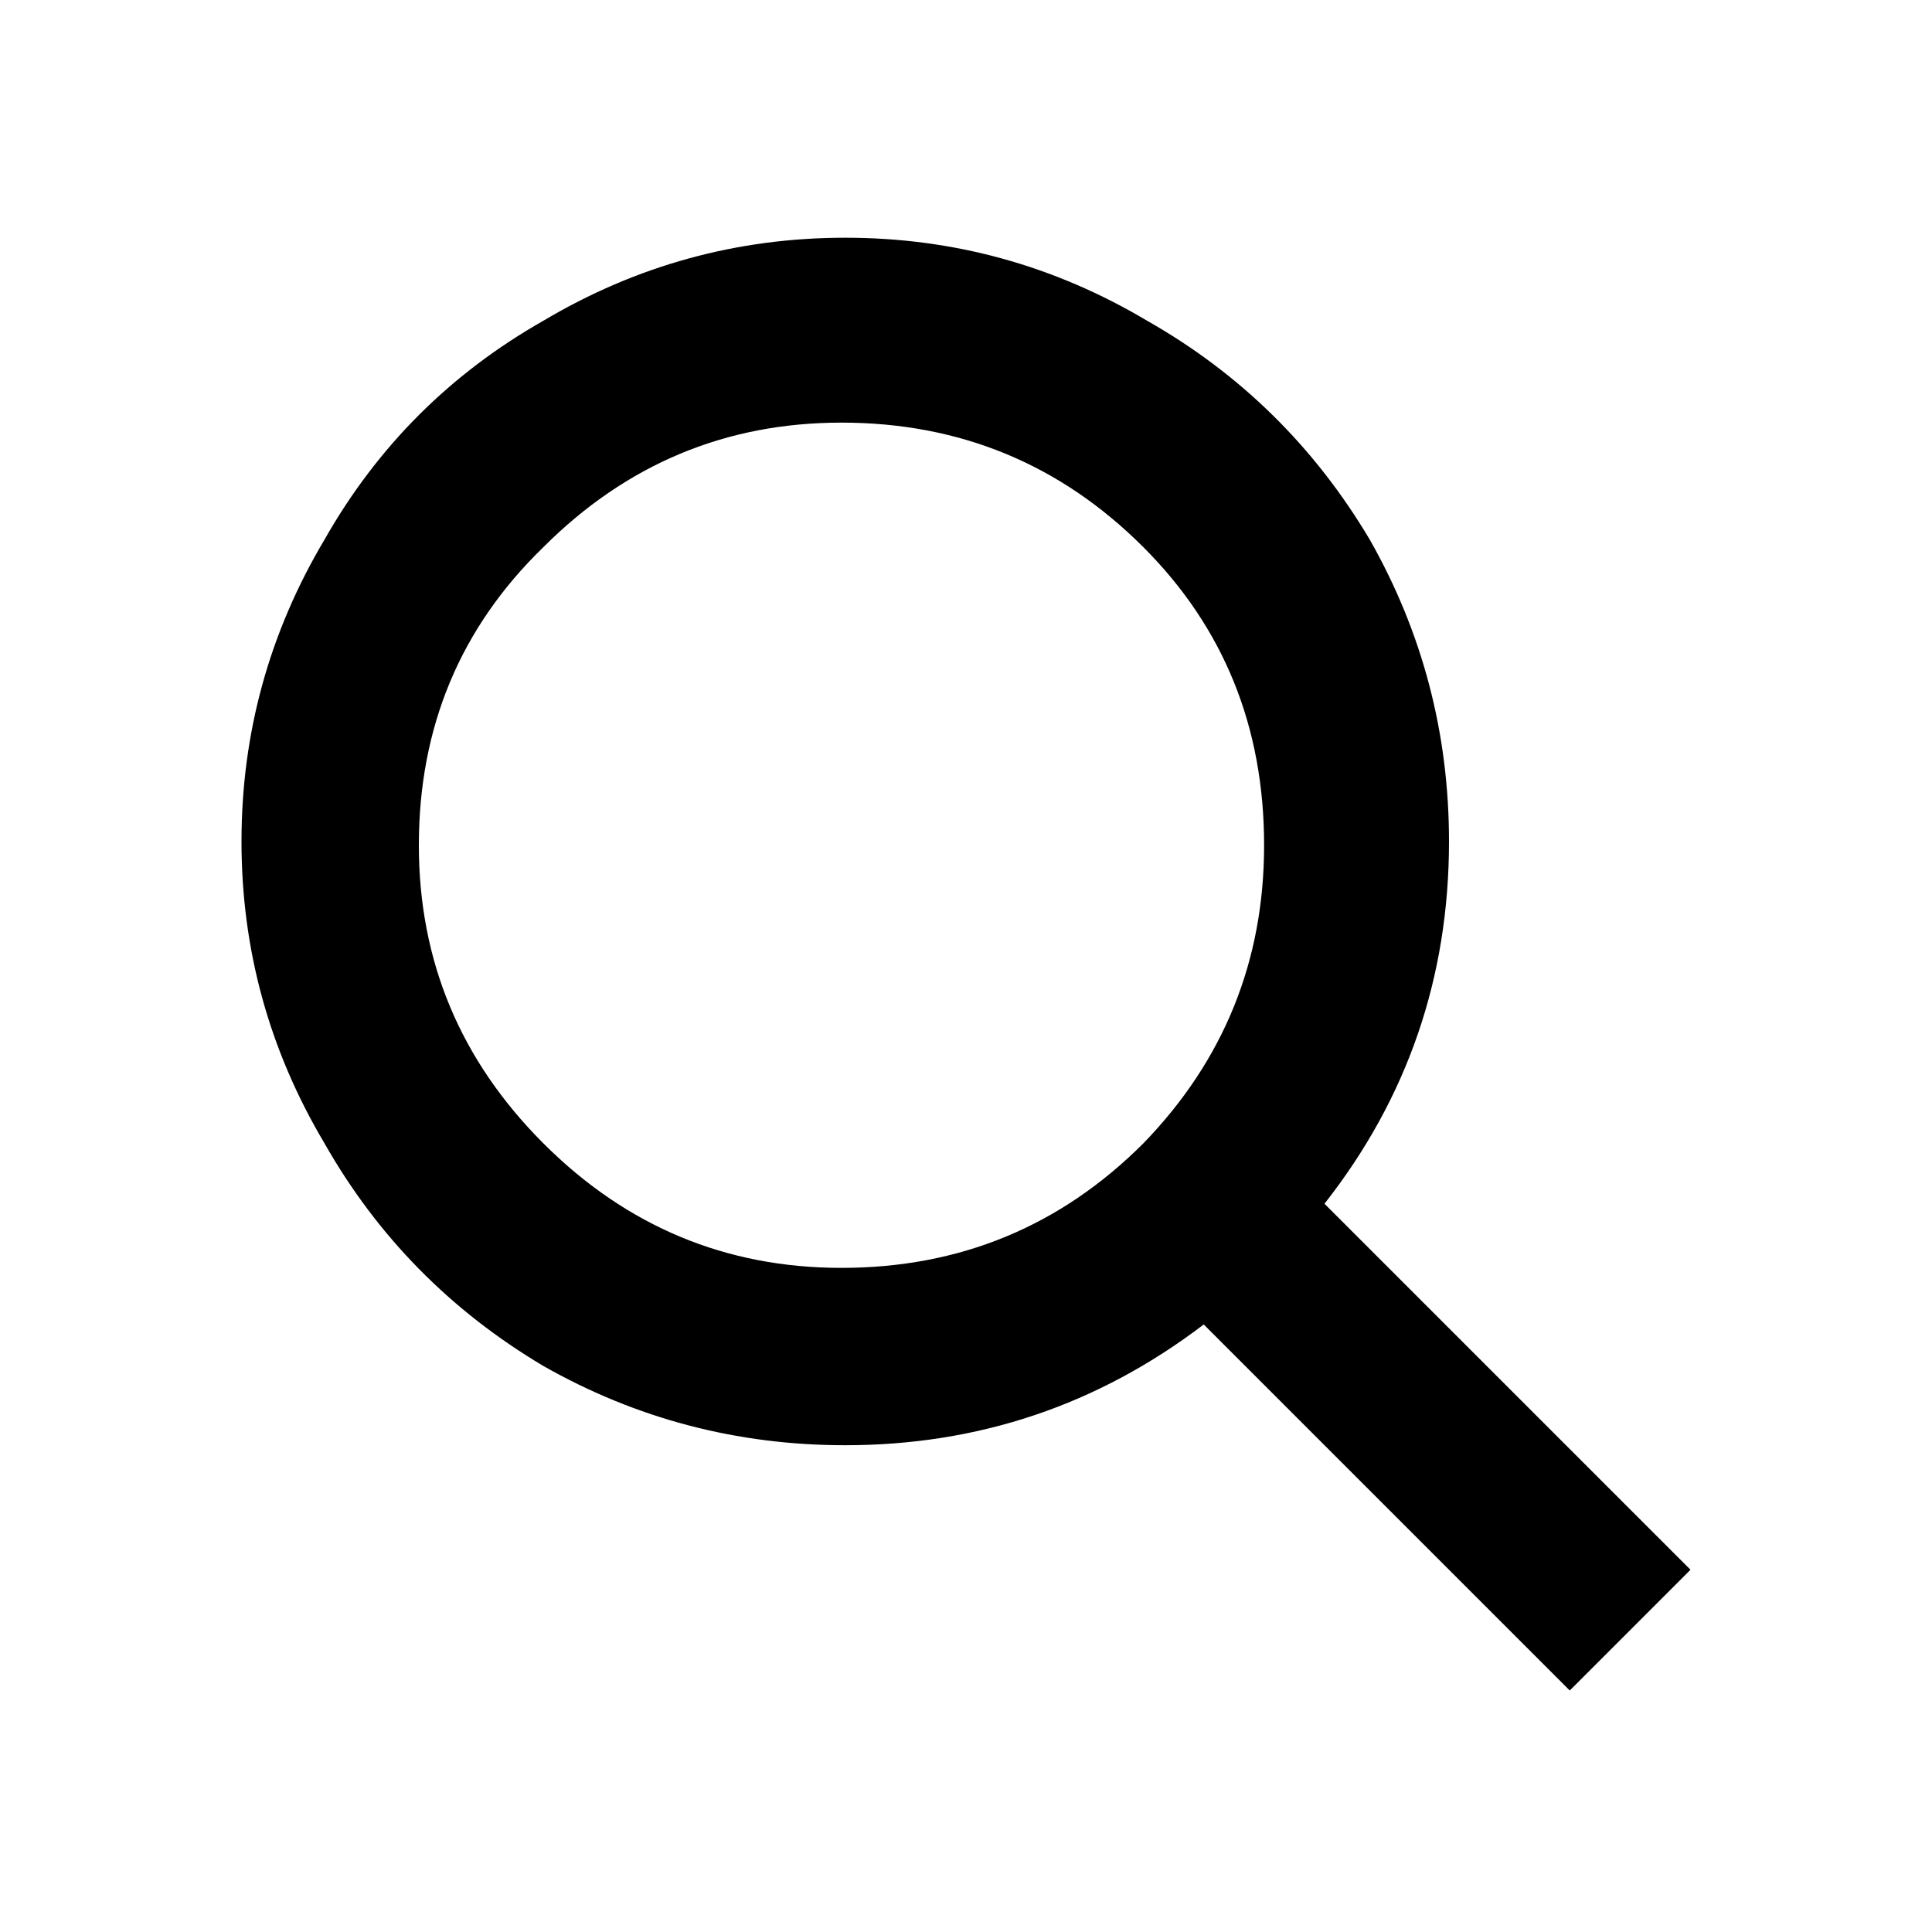
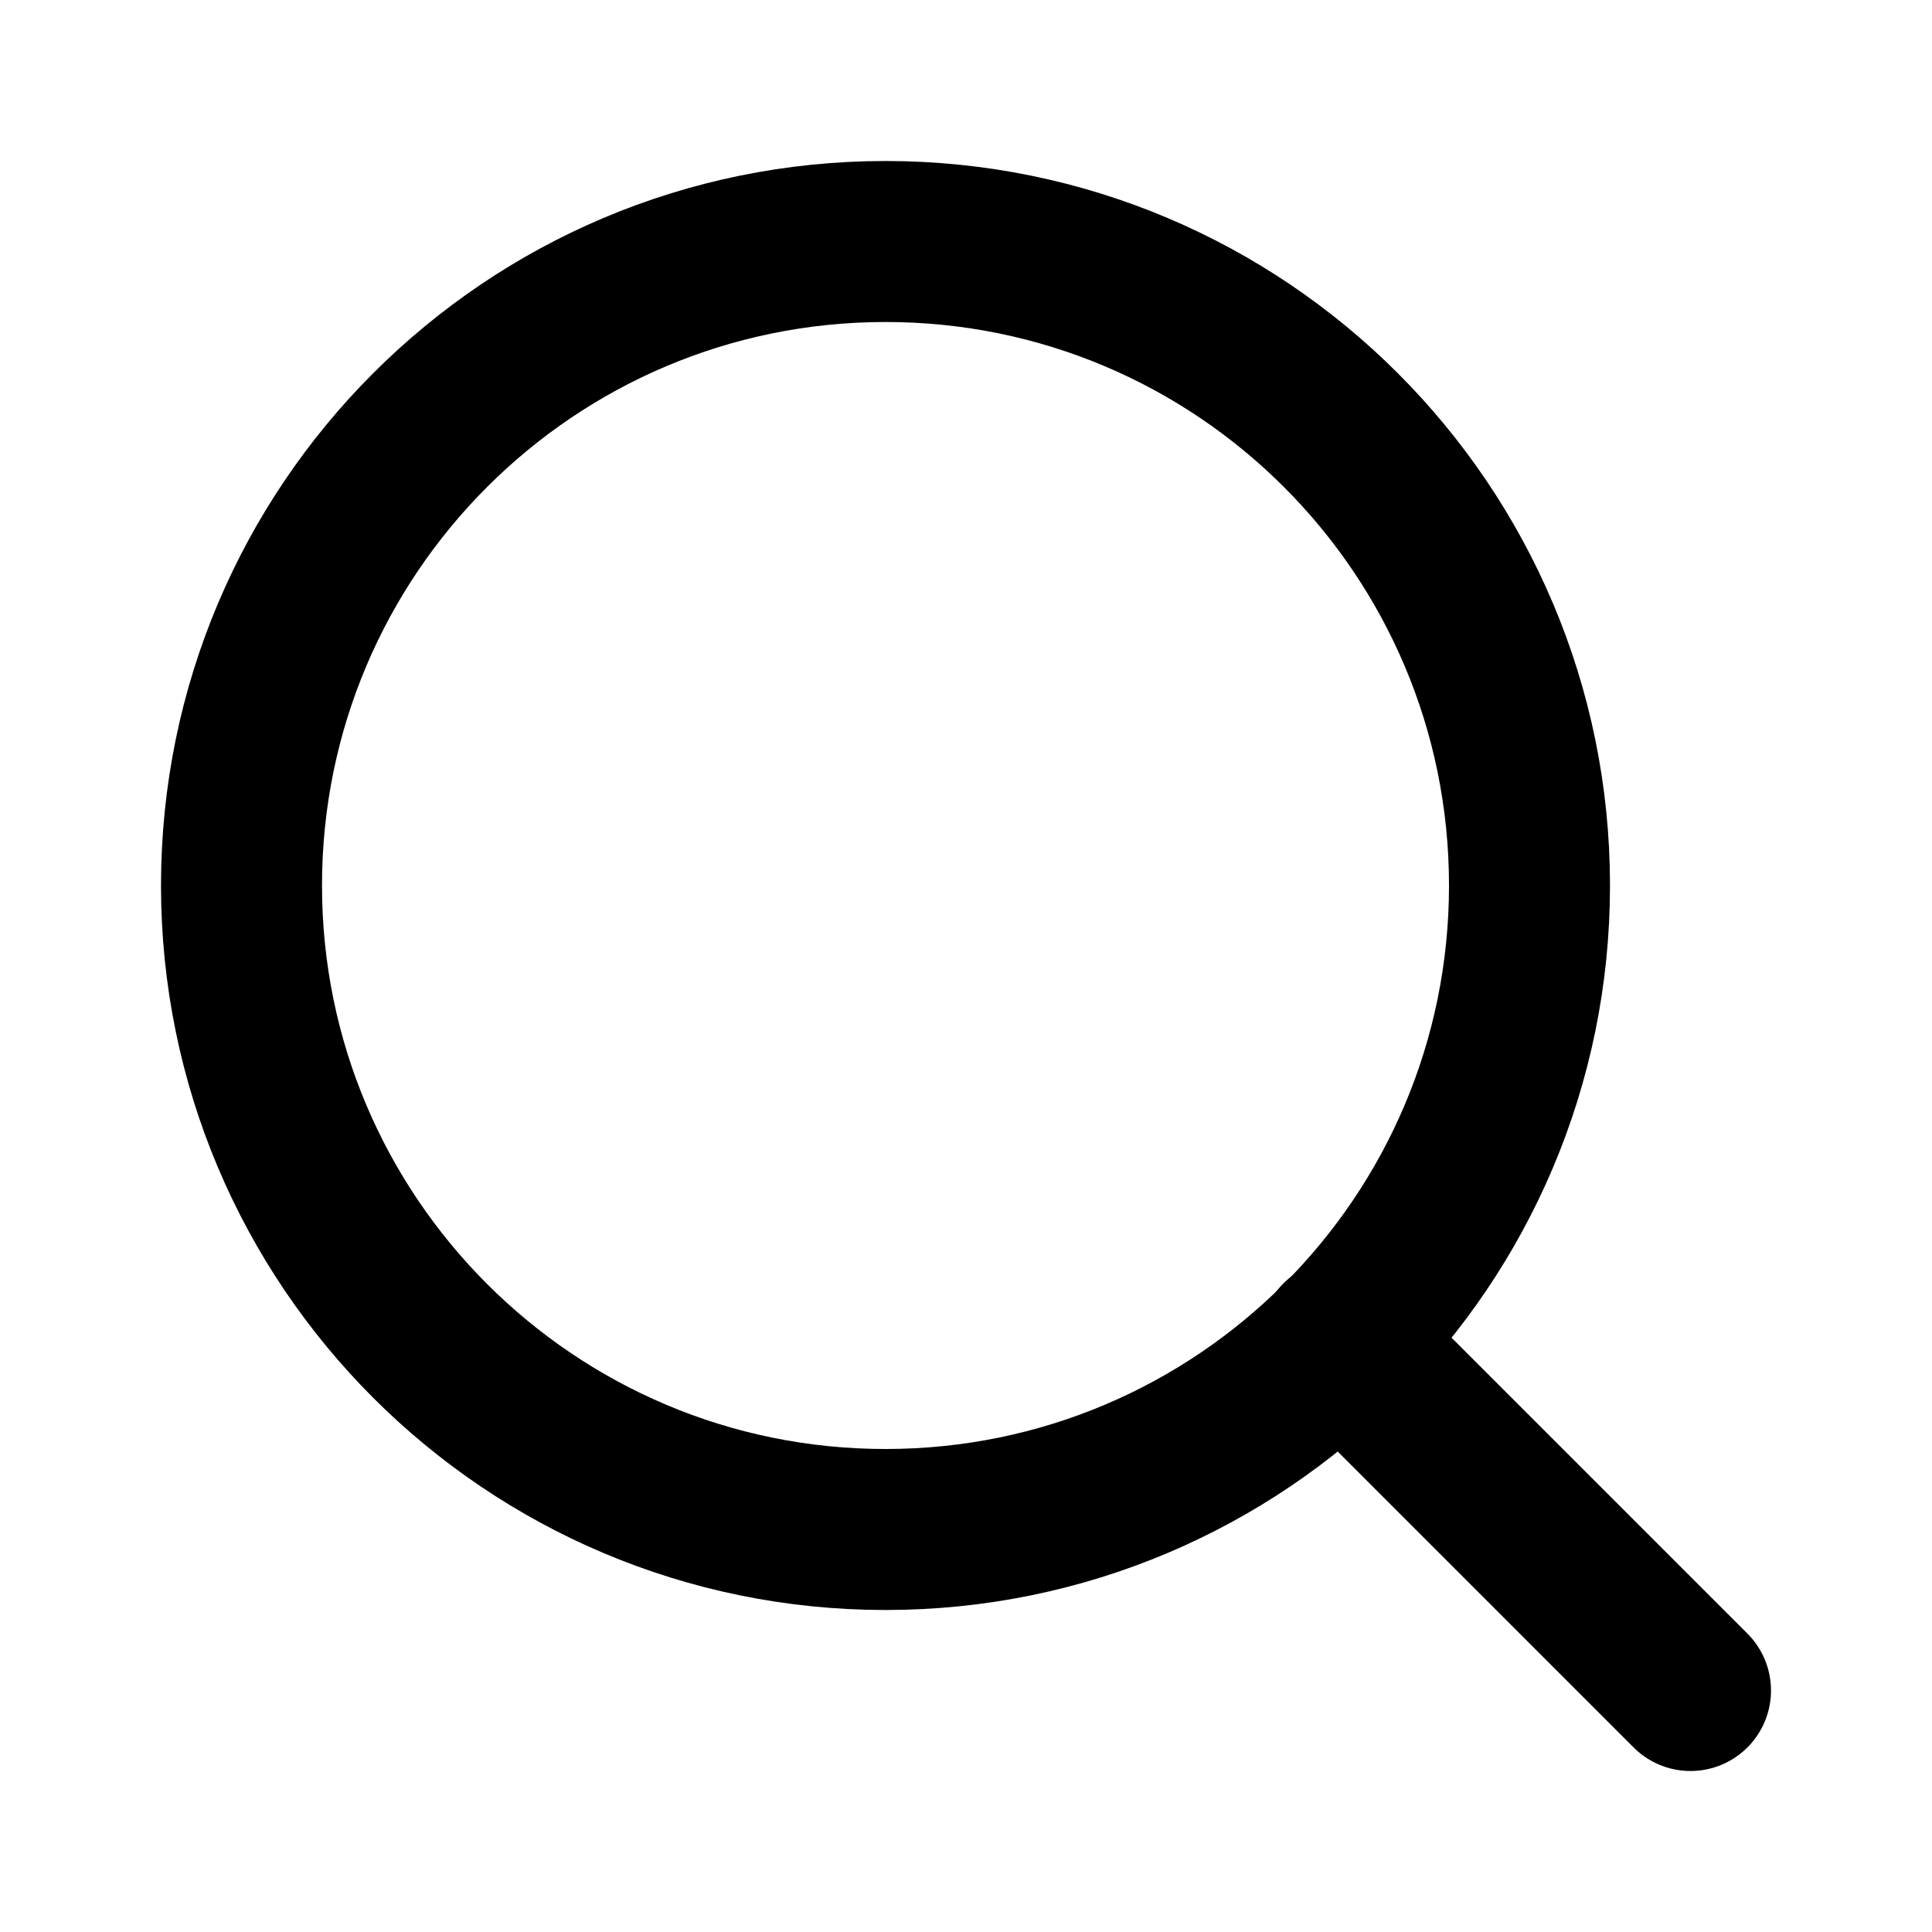
- <svg xmlns="http://www.w3.org/2000/svg" width="16" height="16" viewBox="0 0 10.24 10.24">
-   <path d="M8.32 8.96 6.38 7.02q-.84.64-1.9.64-.86 0-1.6-.42-.74-.44-1.16-1.18-.44-.74-.44-1.6t.44-1.6q.42-.74 1.16-1.16.74-.44 1.6-.44t1.6.44q.74.42 1.18 1.16.42.74.42 1.6 0 1.08-.66 1.92l1.94 1.94zM4.46 6.72q.94 0 1.6-.66.64-.66.64-1.58 0-.94-.64-1.58-.66-.66-1.6-.66-.92 0-1.58.66-.66.64-.66 1.58 0 .92.66 1.58t1.58.66" />
+ <svg xmlns="http://www.w3.org/2000/svg" width="24" height="24" viewBox="0 0 24 24" fill="none" stroke="currentColor" stroke-width="2" stroke-linecap="round" stroke-linejoin="round">
+   <circle cx="11" cy="11" r="8" />
+   <path d="m21 21-4.35-4.35" />
</svg>
